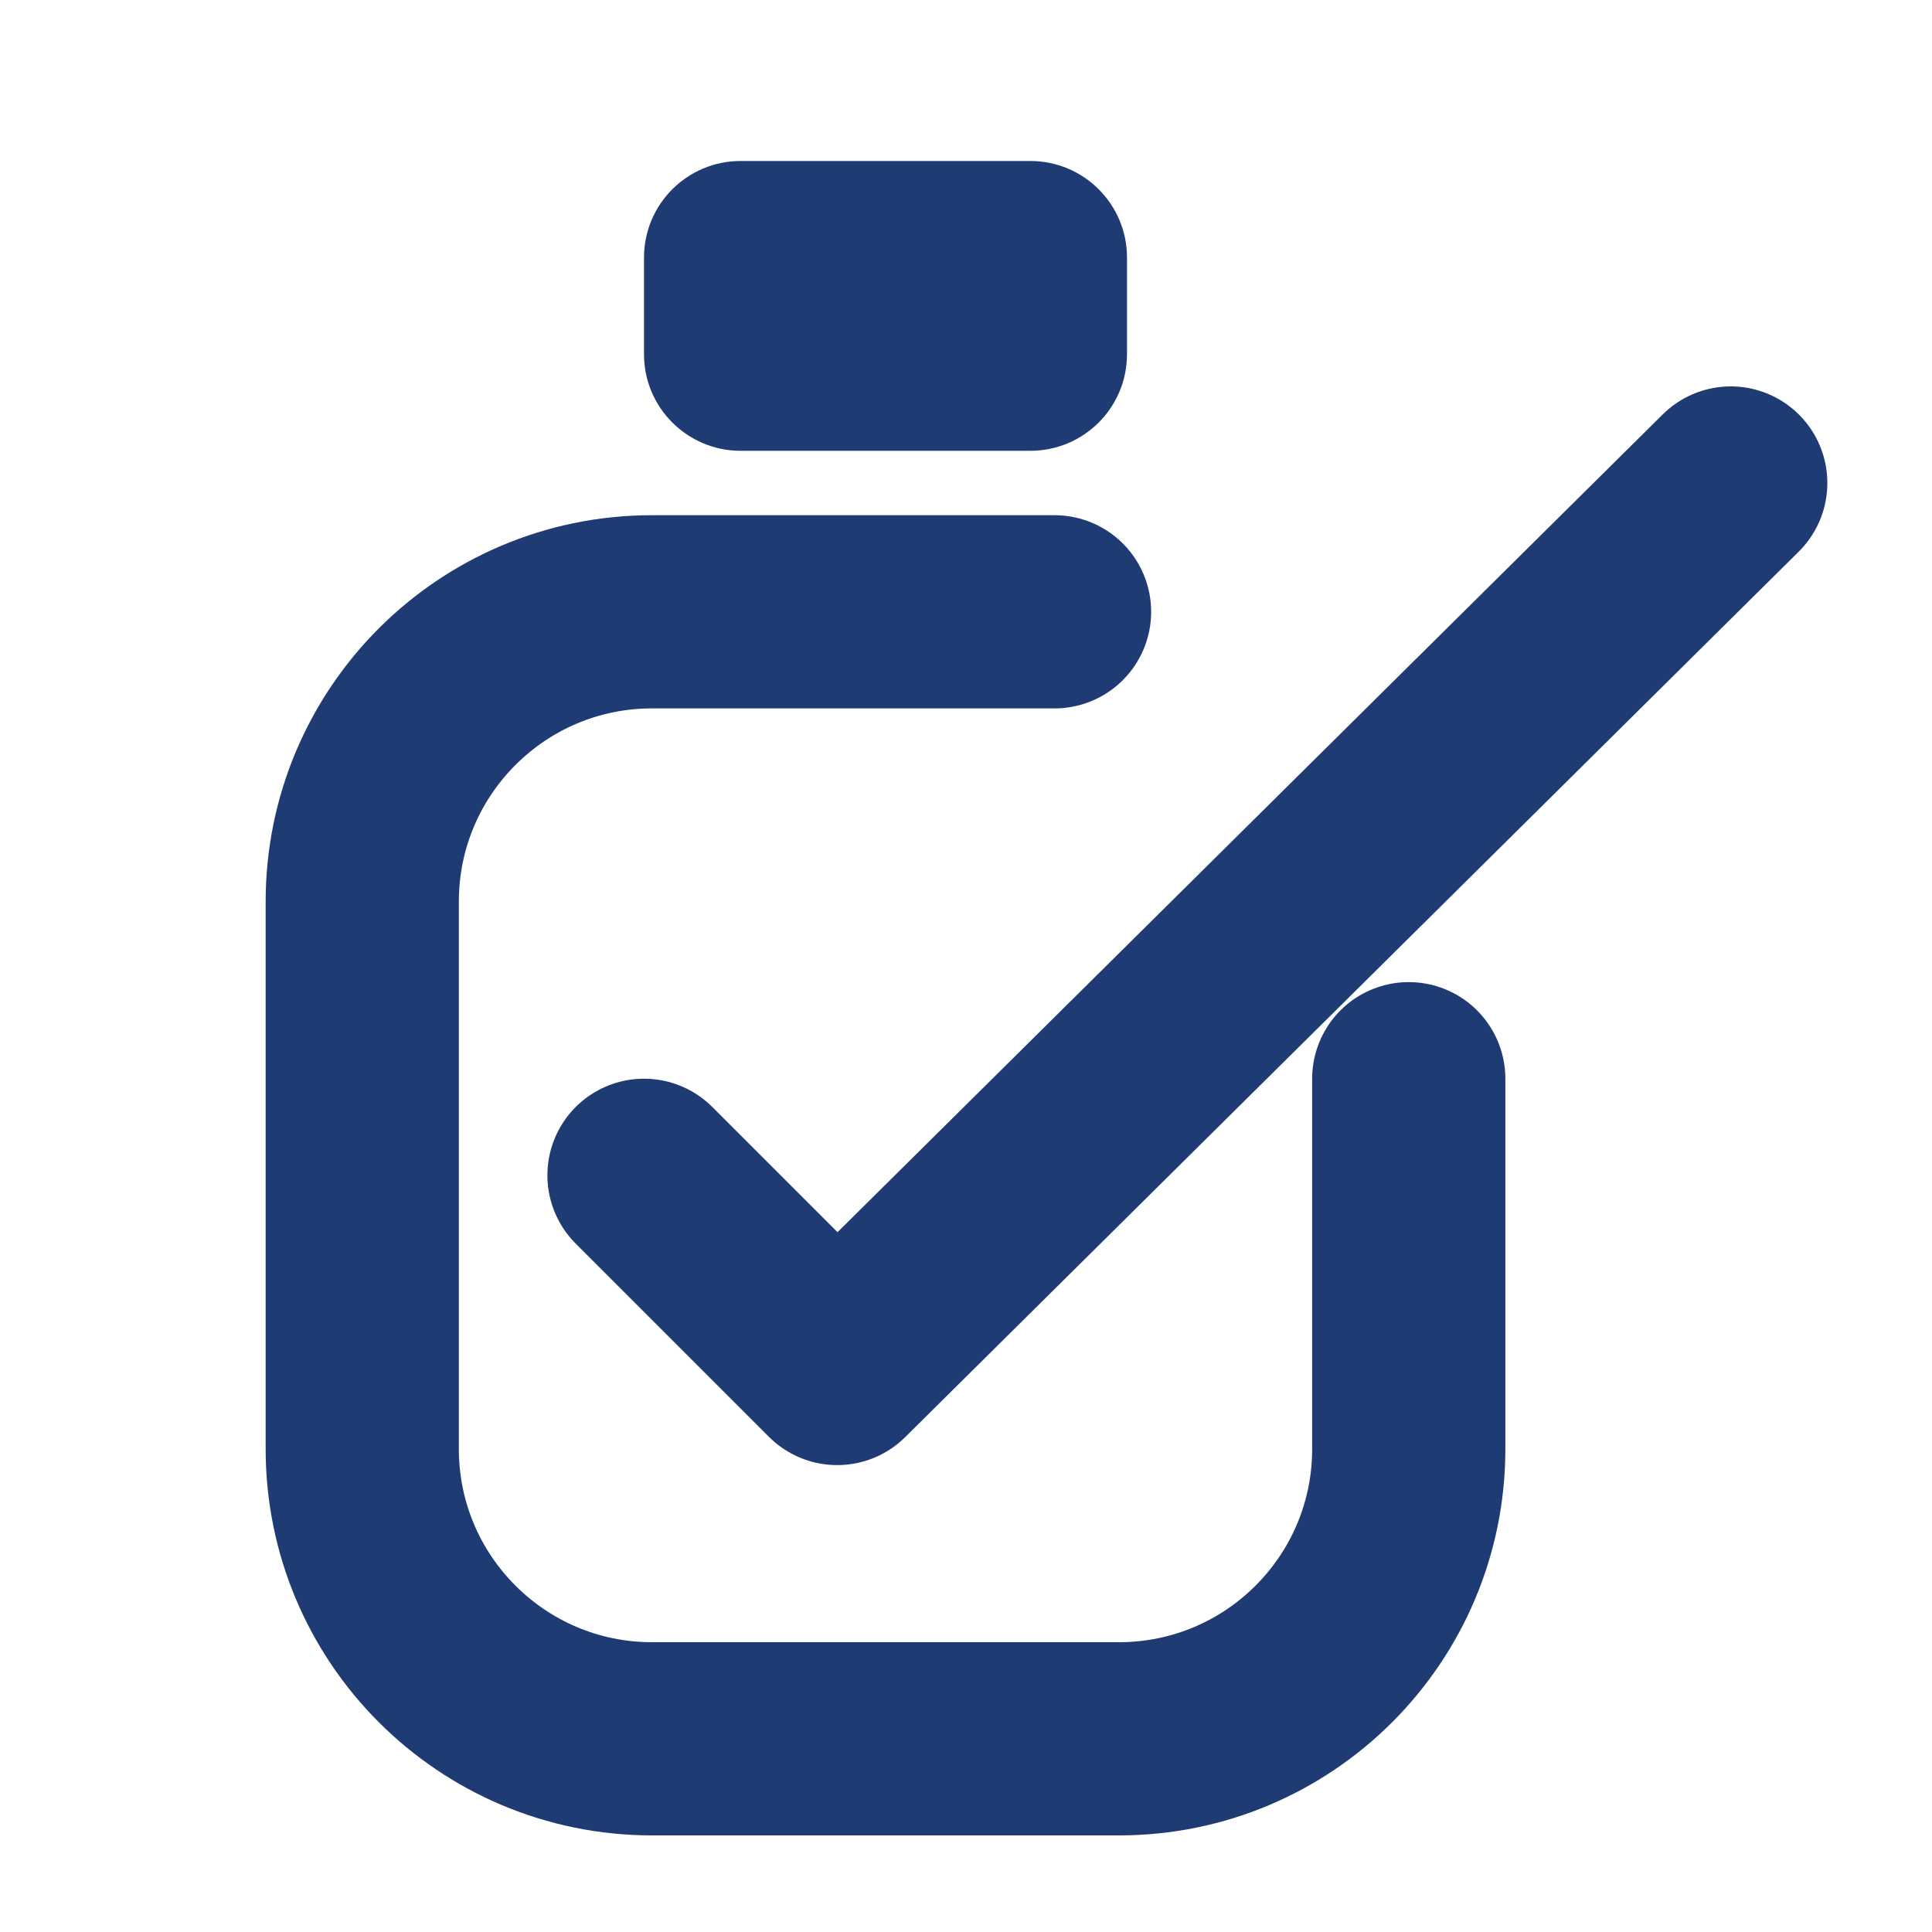
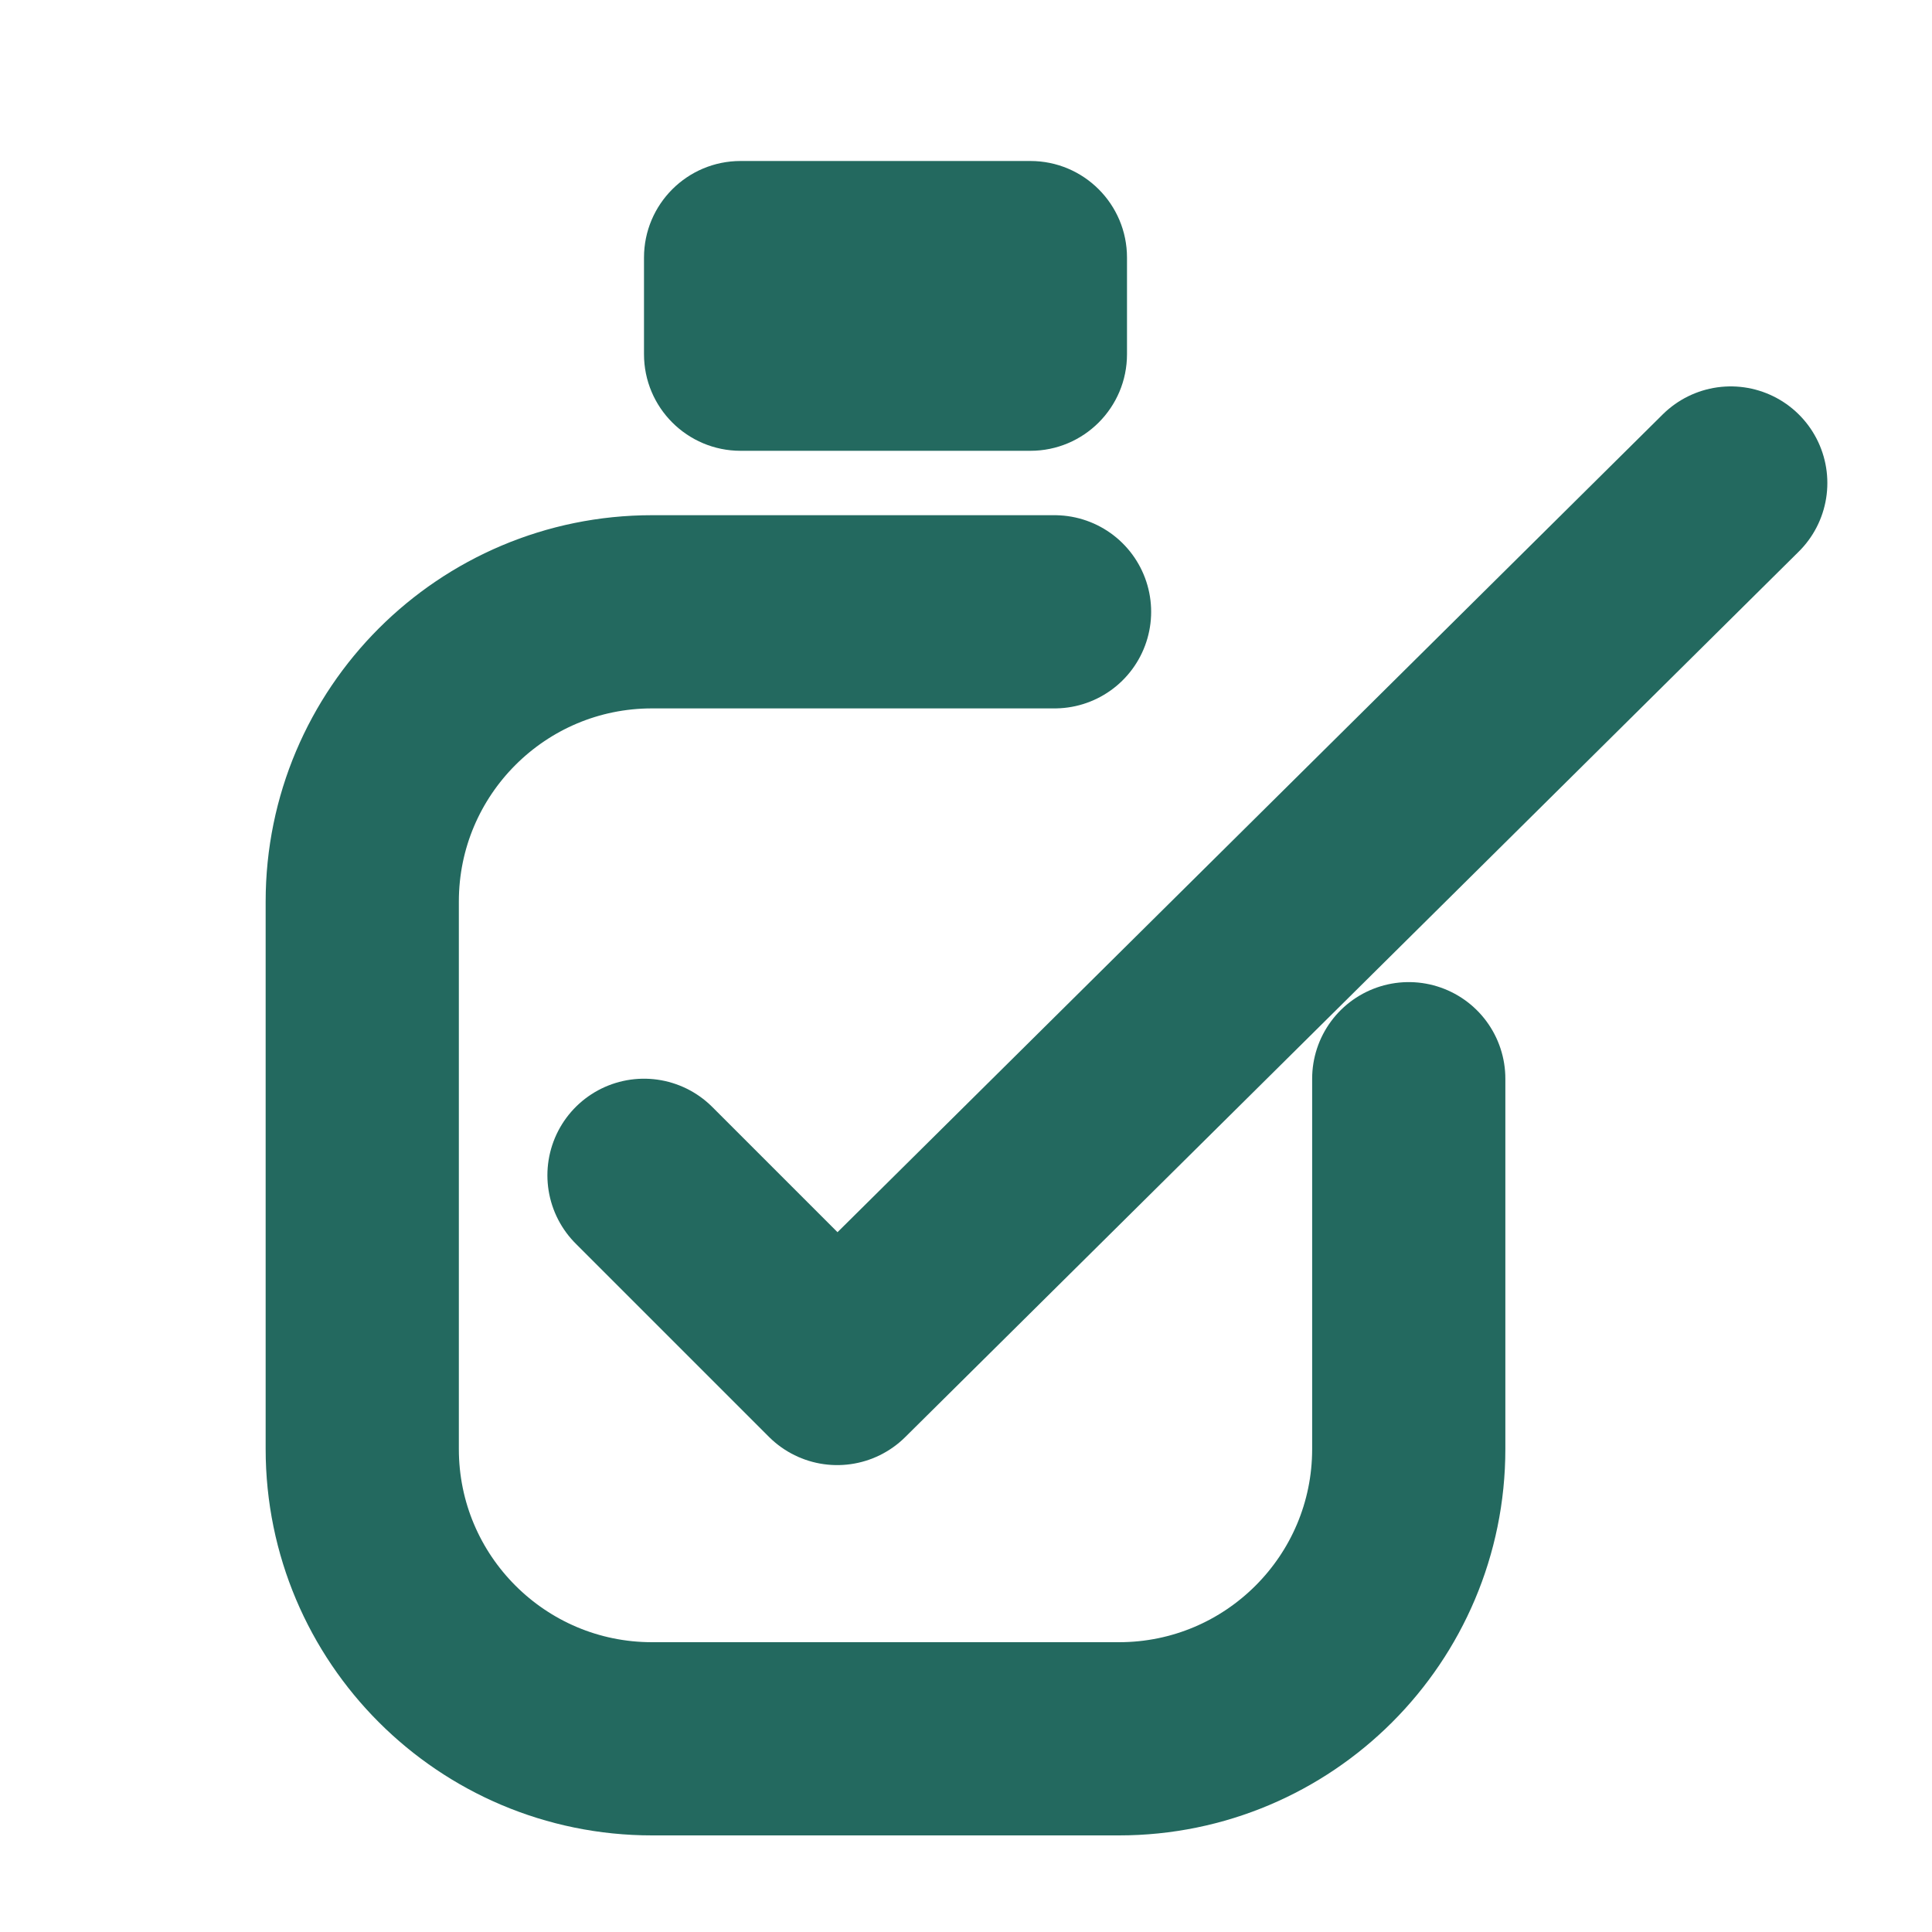
- <svg xmlns="http://www.w3.org/2000/svg" viewBox="0 0 24 24" fill="none" stroke="#1F3B73" stroke-width="2.4" stroke-linecap="round" stroke-linejoin="round">
-   <rect x="8" y="2" width="6" height="3.6" rx="1.2" fill="#1F3B73" stroke="none" />
+ <svg xmlns="http://www.w3.org/2000/svg" viewBox="0 0 24 24" fill="none" stroke="#23695F" stroke-width="2.4" stroke-linecap="round" stroke-linejoin="round">
+   <rect x="8" y="2" width="6" height="3.6" rx="1.2" fill="#23695F" stroke="none" />
  <path d="M17.5 13.4v4.6a3.6 3.6 0 0 1-3.6 3.6H8.1A3.6 3.6 0 0 1 4.5 18v-6.8a3.6 3.6 0 0 1 3.6-3.6h5" />
  <path d="m8 14.6 2.4 2.4L21.5 6" />
</svg>
